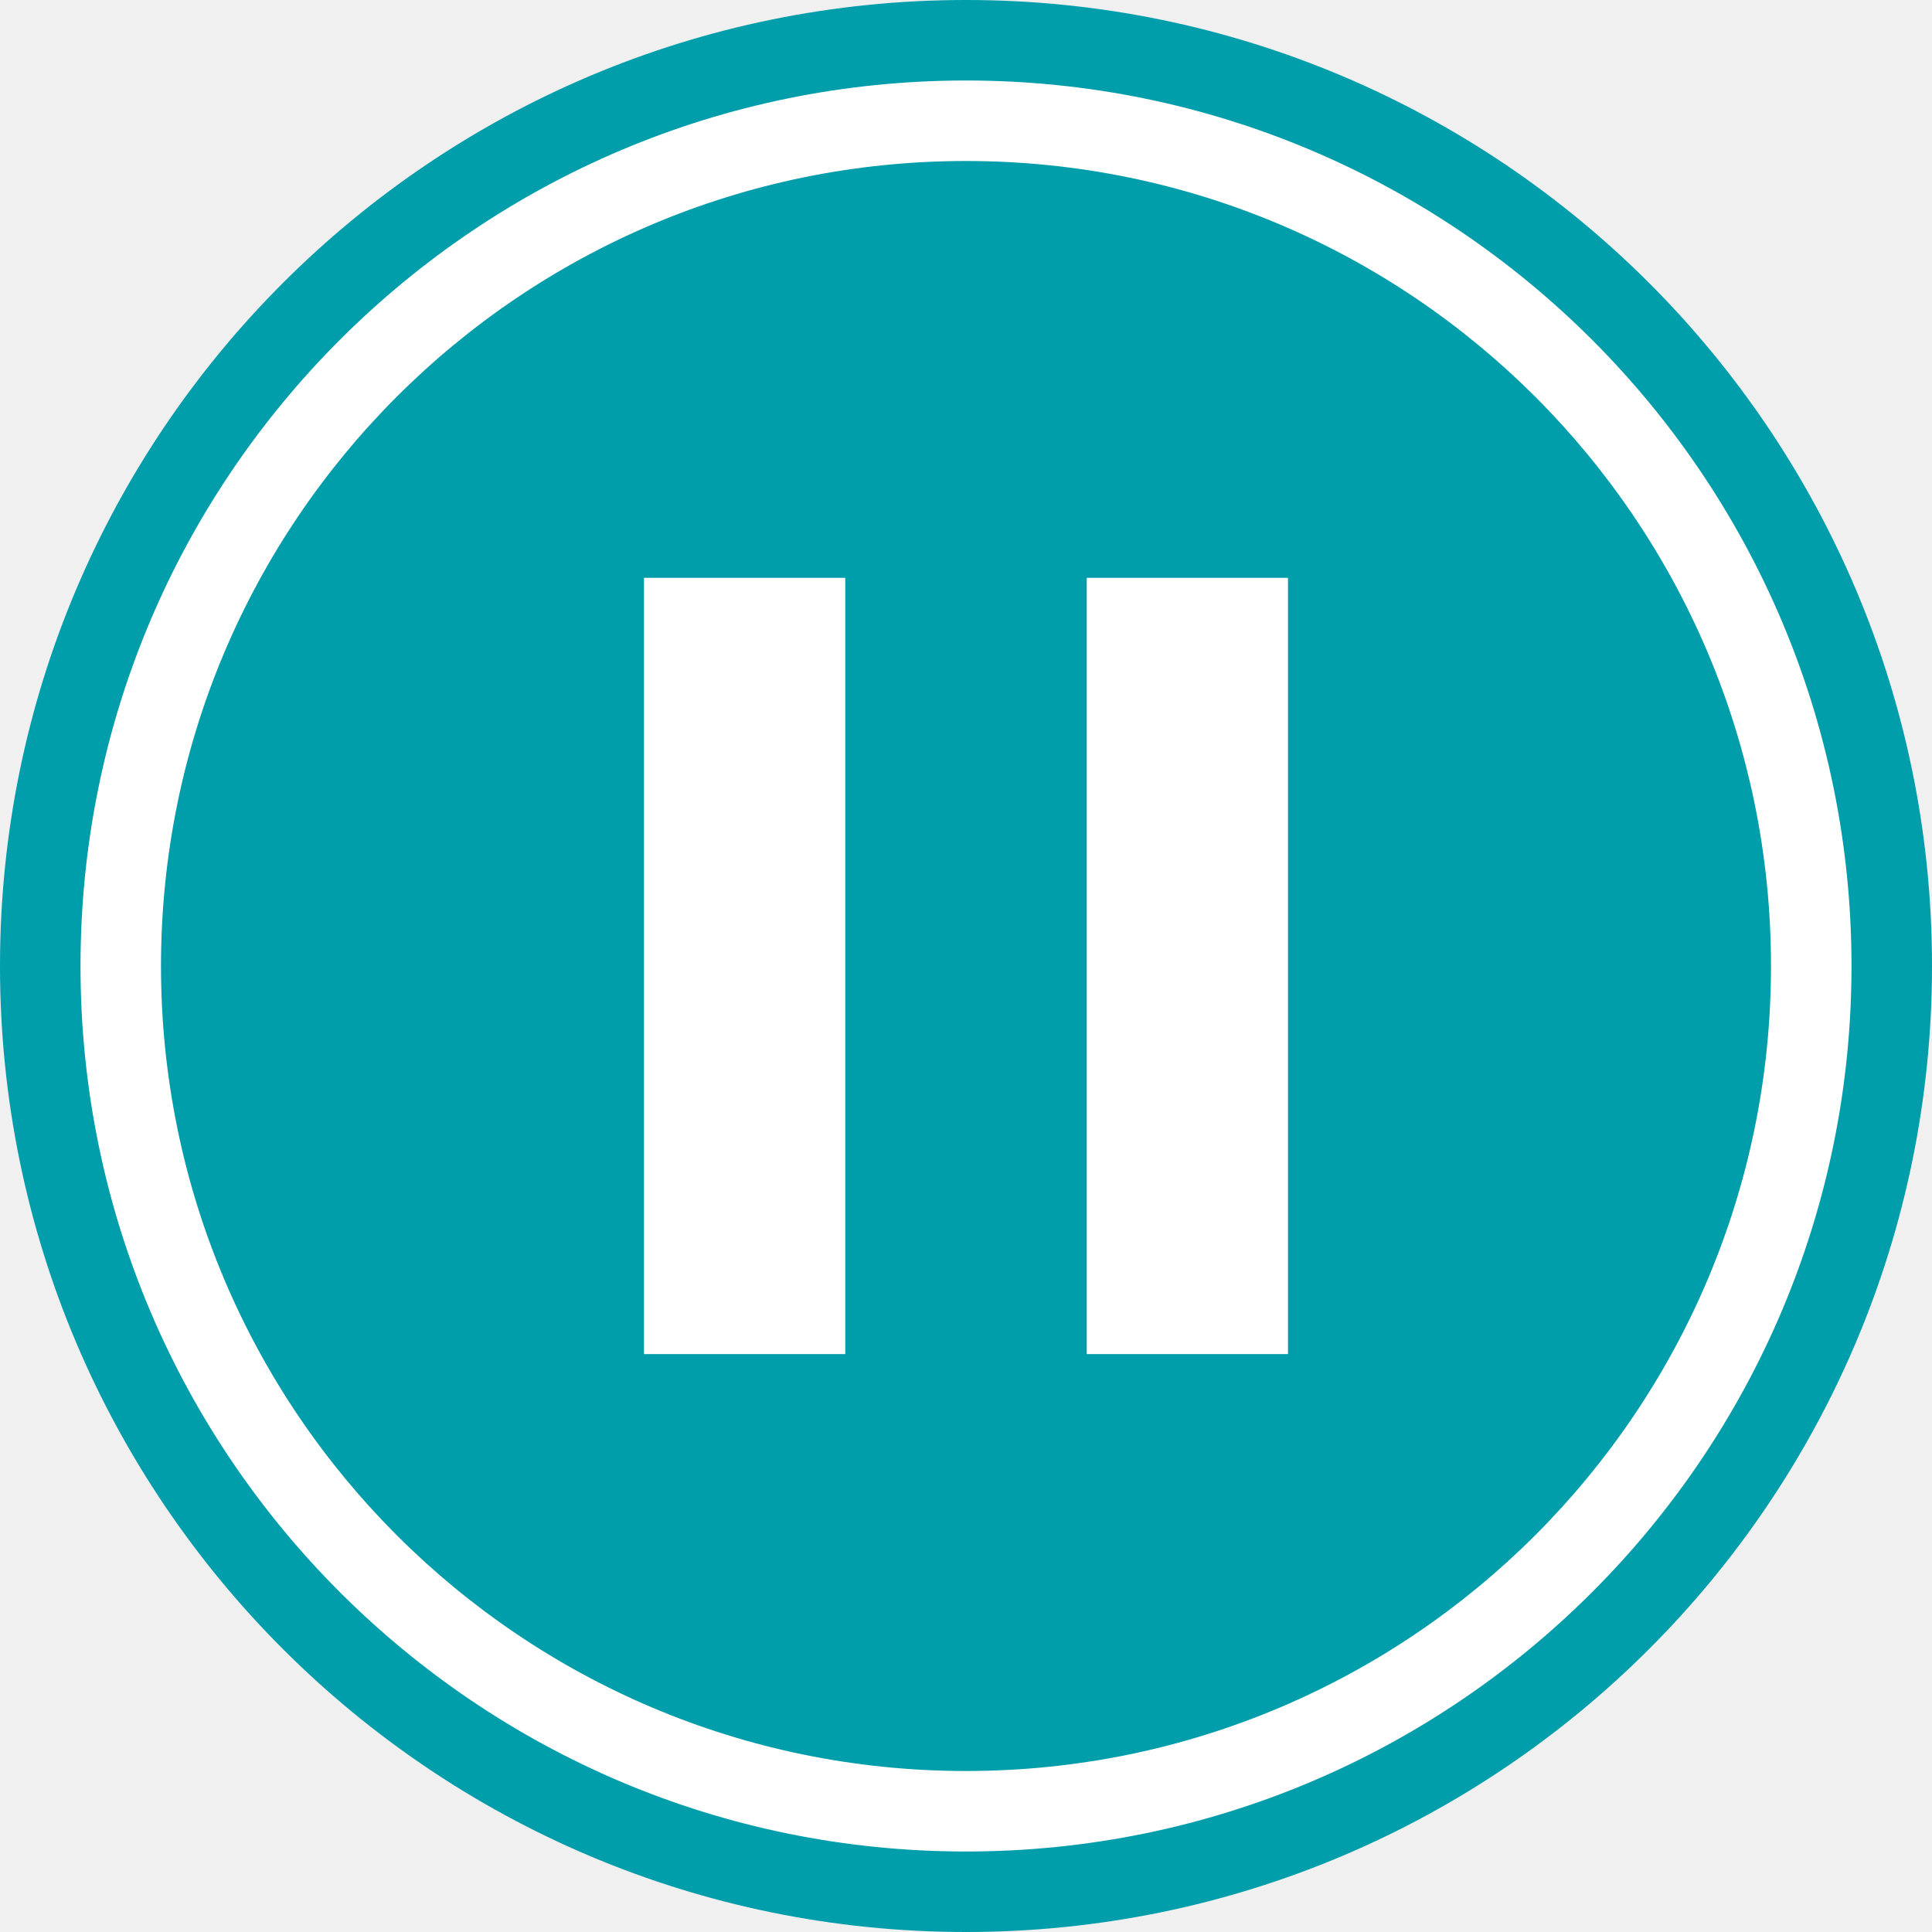
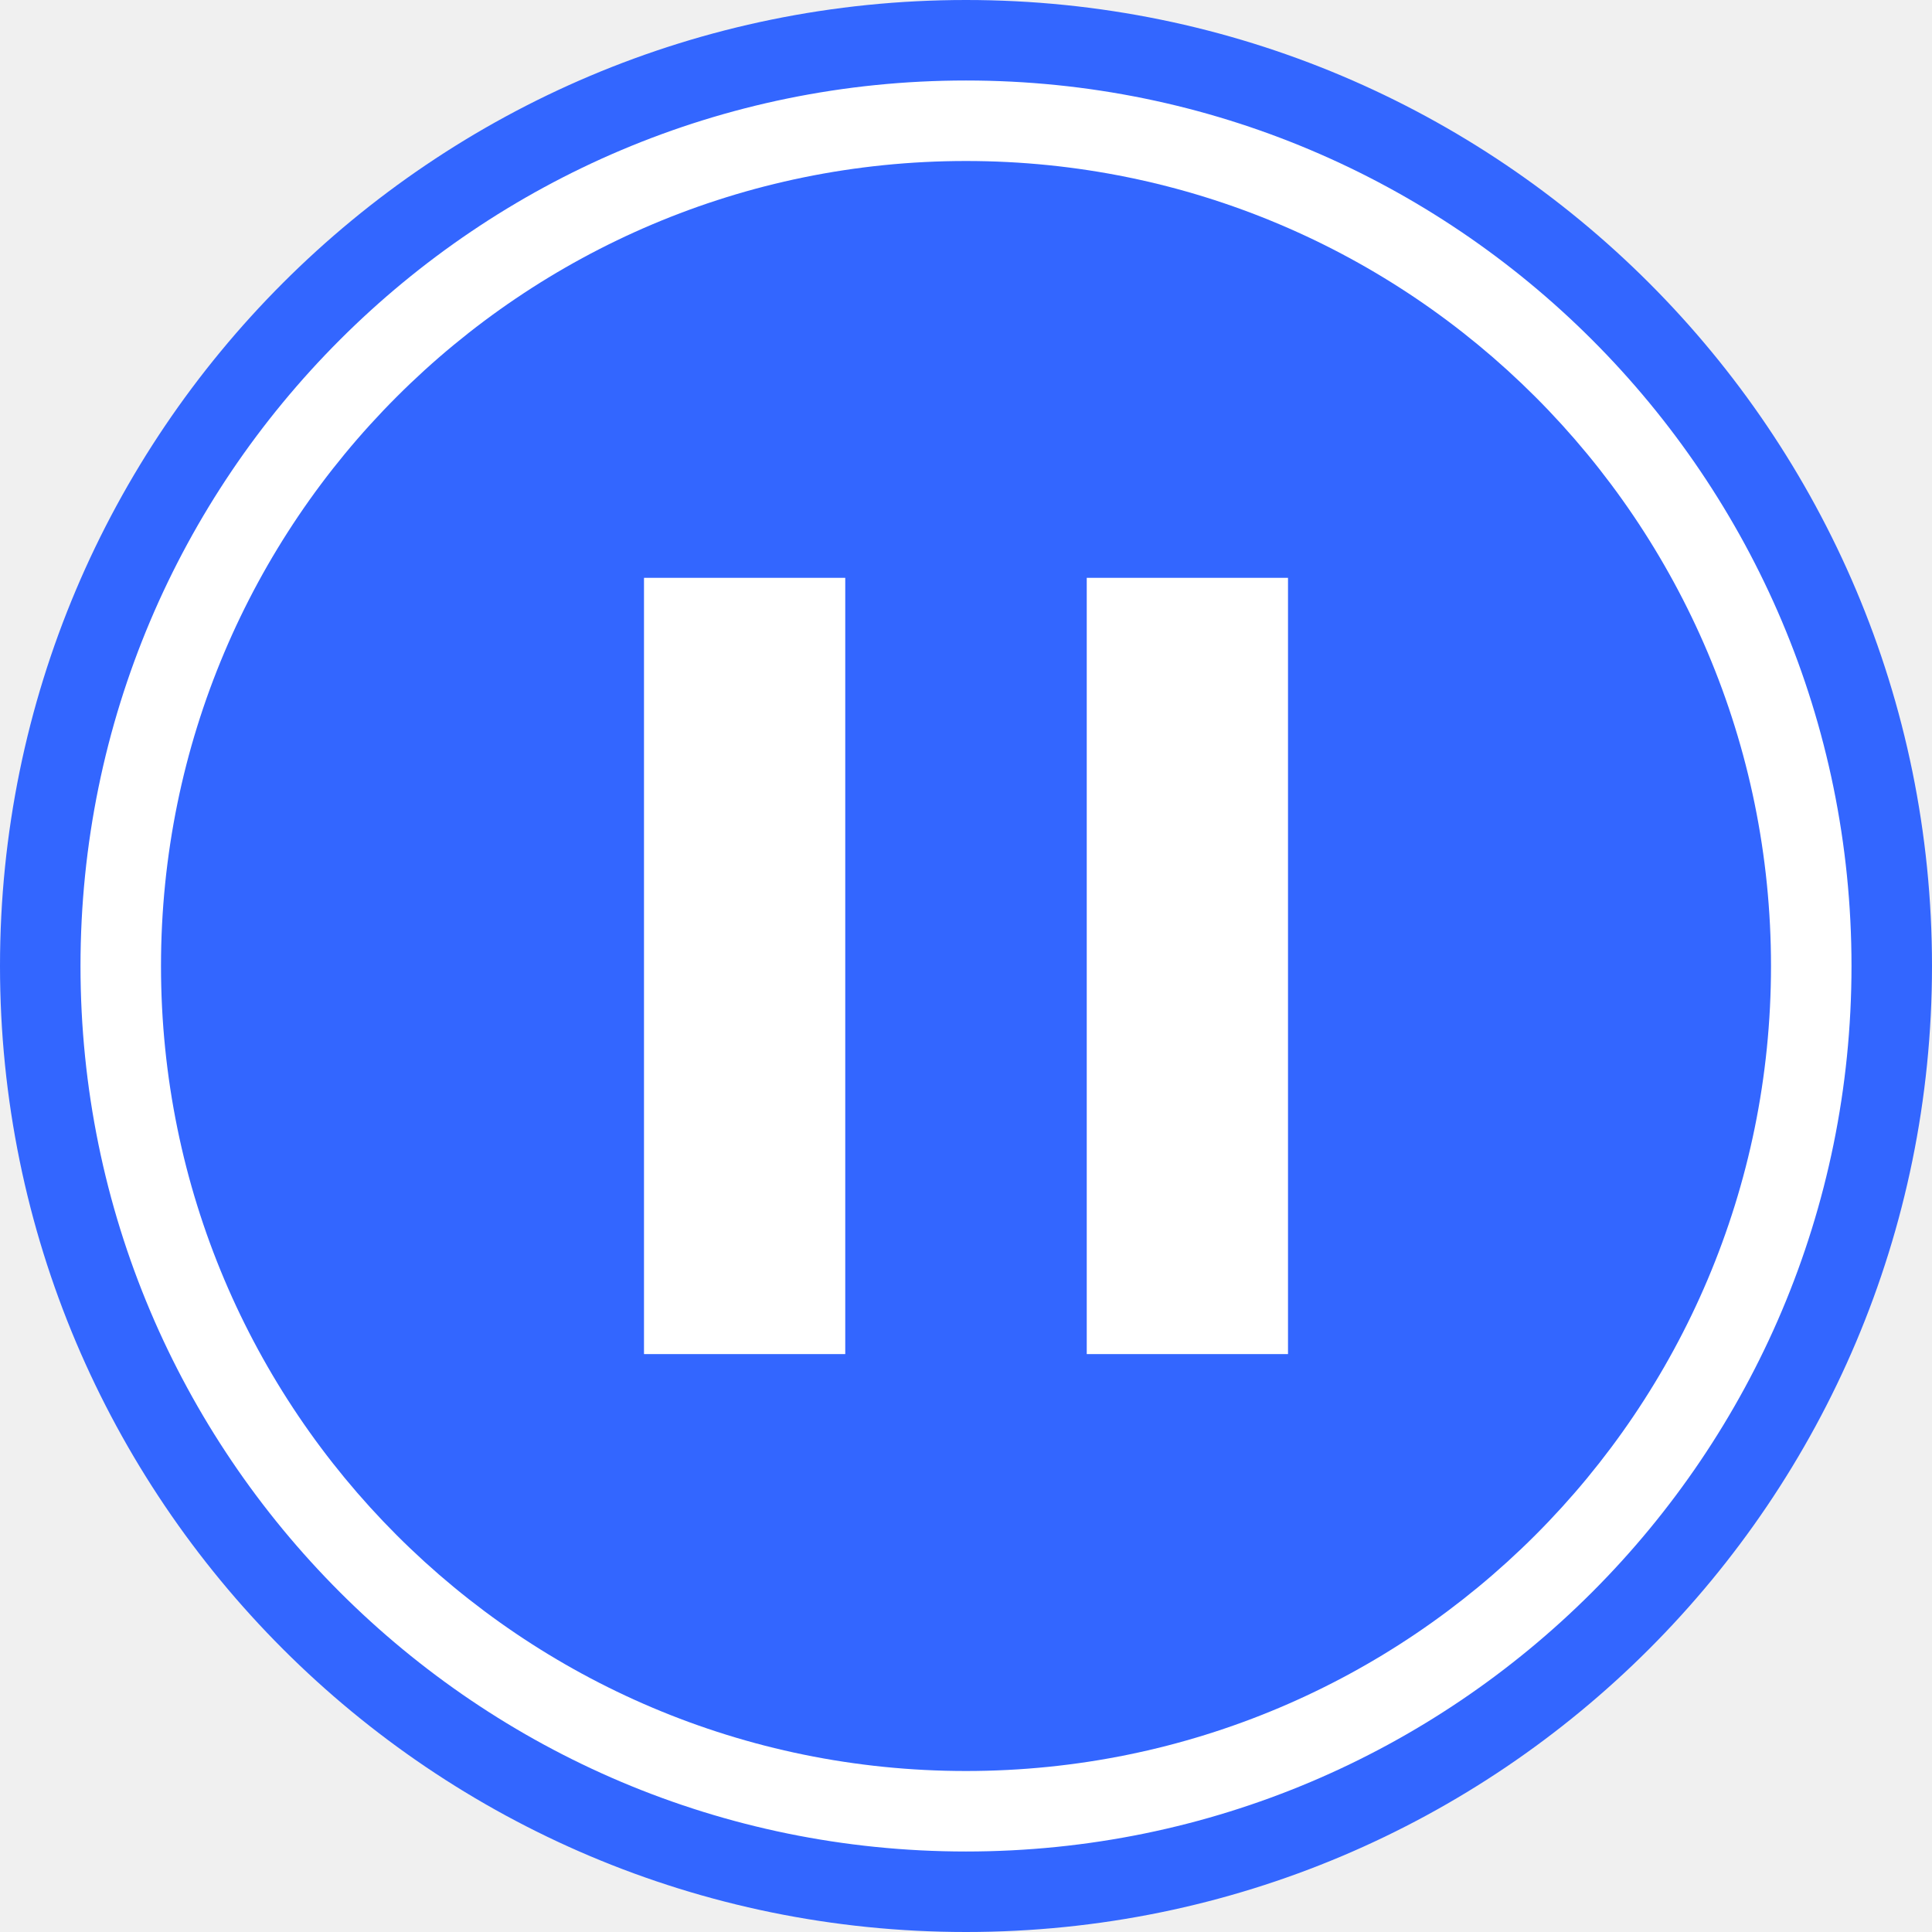
<svg xmlns="http://www.w3.org/2000/svg" width="24" height="24" viewBox="0 0 24 24" fill="none">
-   <rect x="0.5" y="0.5" width="23" height="23" rx="11.5" fill="white" stroke="#009DAB" />
-   <path d="M22 12C22 17.523 17.523 22 12 22C6.476 22 2 17.523 2 12C2 6.476 6.476 2 12 2C17.523 2 22 6.476 22 12Z" fill="#009DAB" />
+   <rect x="0.5" y="0.5" width="23" height="23" rx="11.5" fill="white" stroke="#3366ff" />
+   <path d="M22 12C22 17.523 17.523 22 12 22C6.476 22 2 17.523 2 12C2 6.476 6.476 2 12 2C17.523 2 22 6.476 22 12Z" fill="#3366ff" />
  <path d="M8 7.178H10.5V16.821H8V7.178ZM13.5 7.178H16V16.821H13.5V7.178Z" fill="white" />
</svg>
